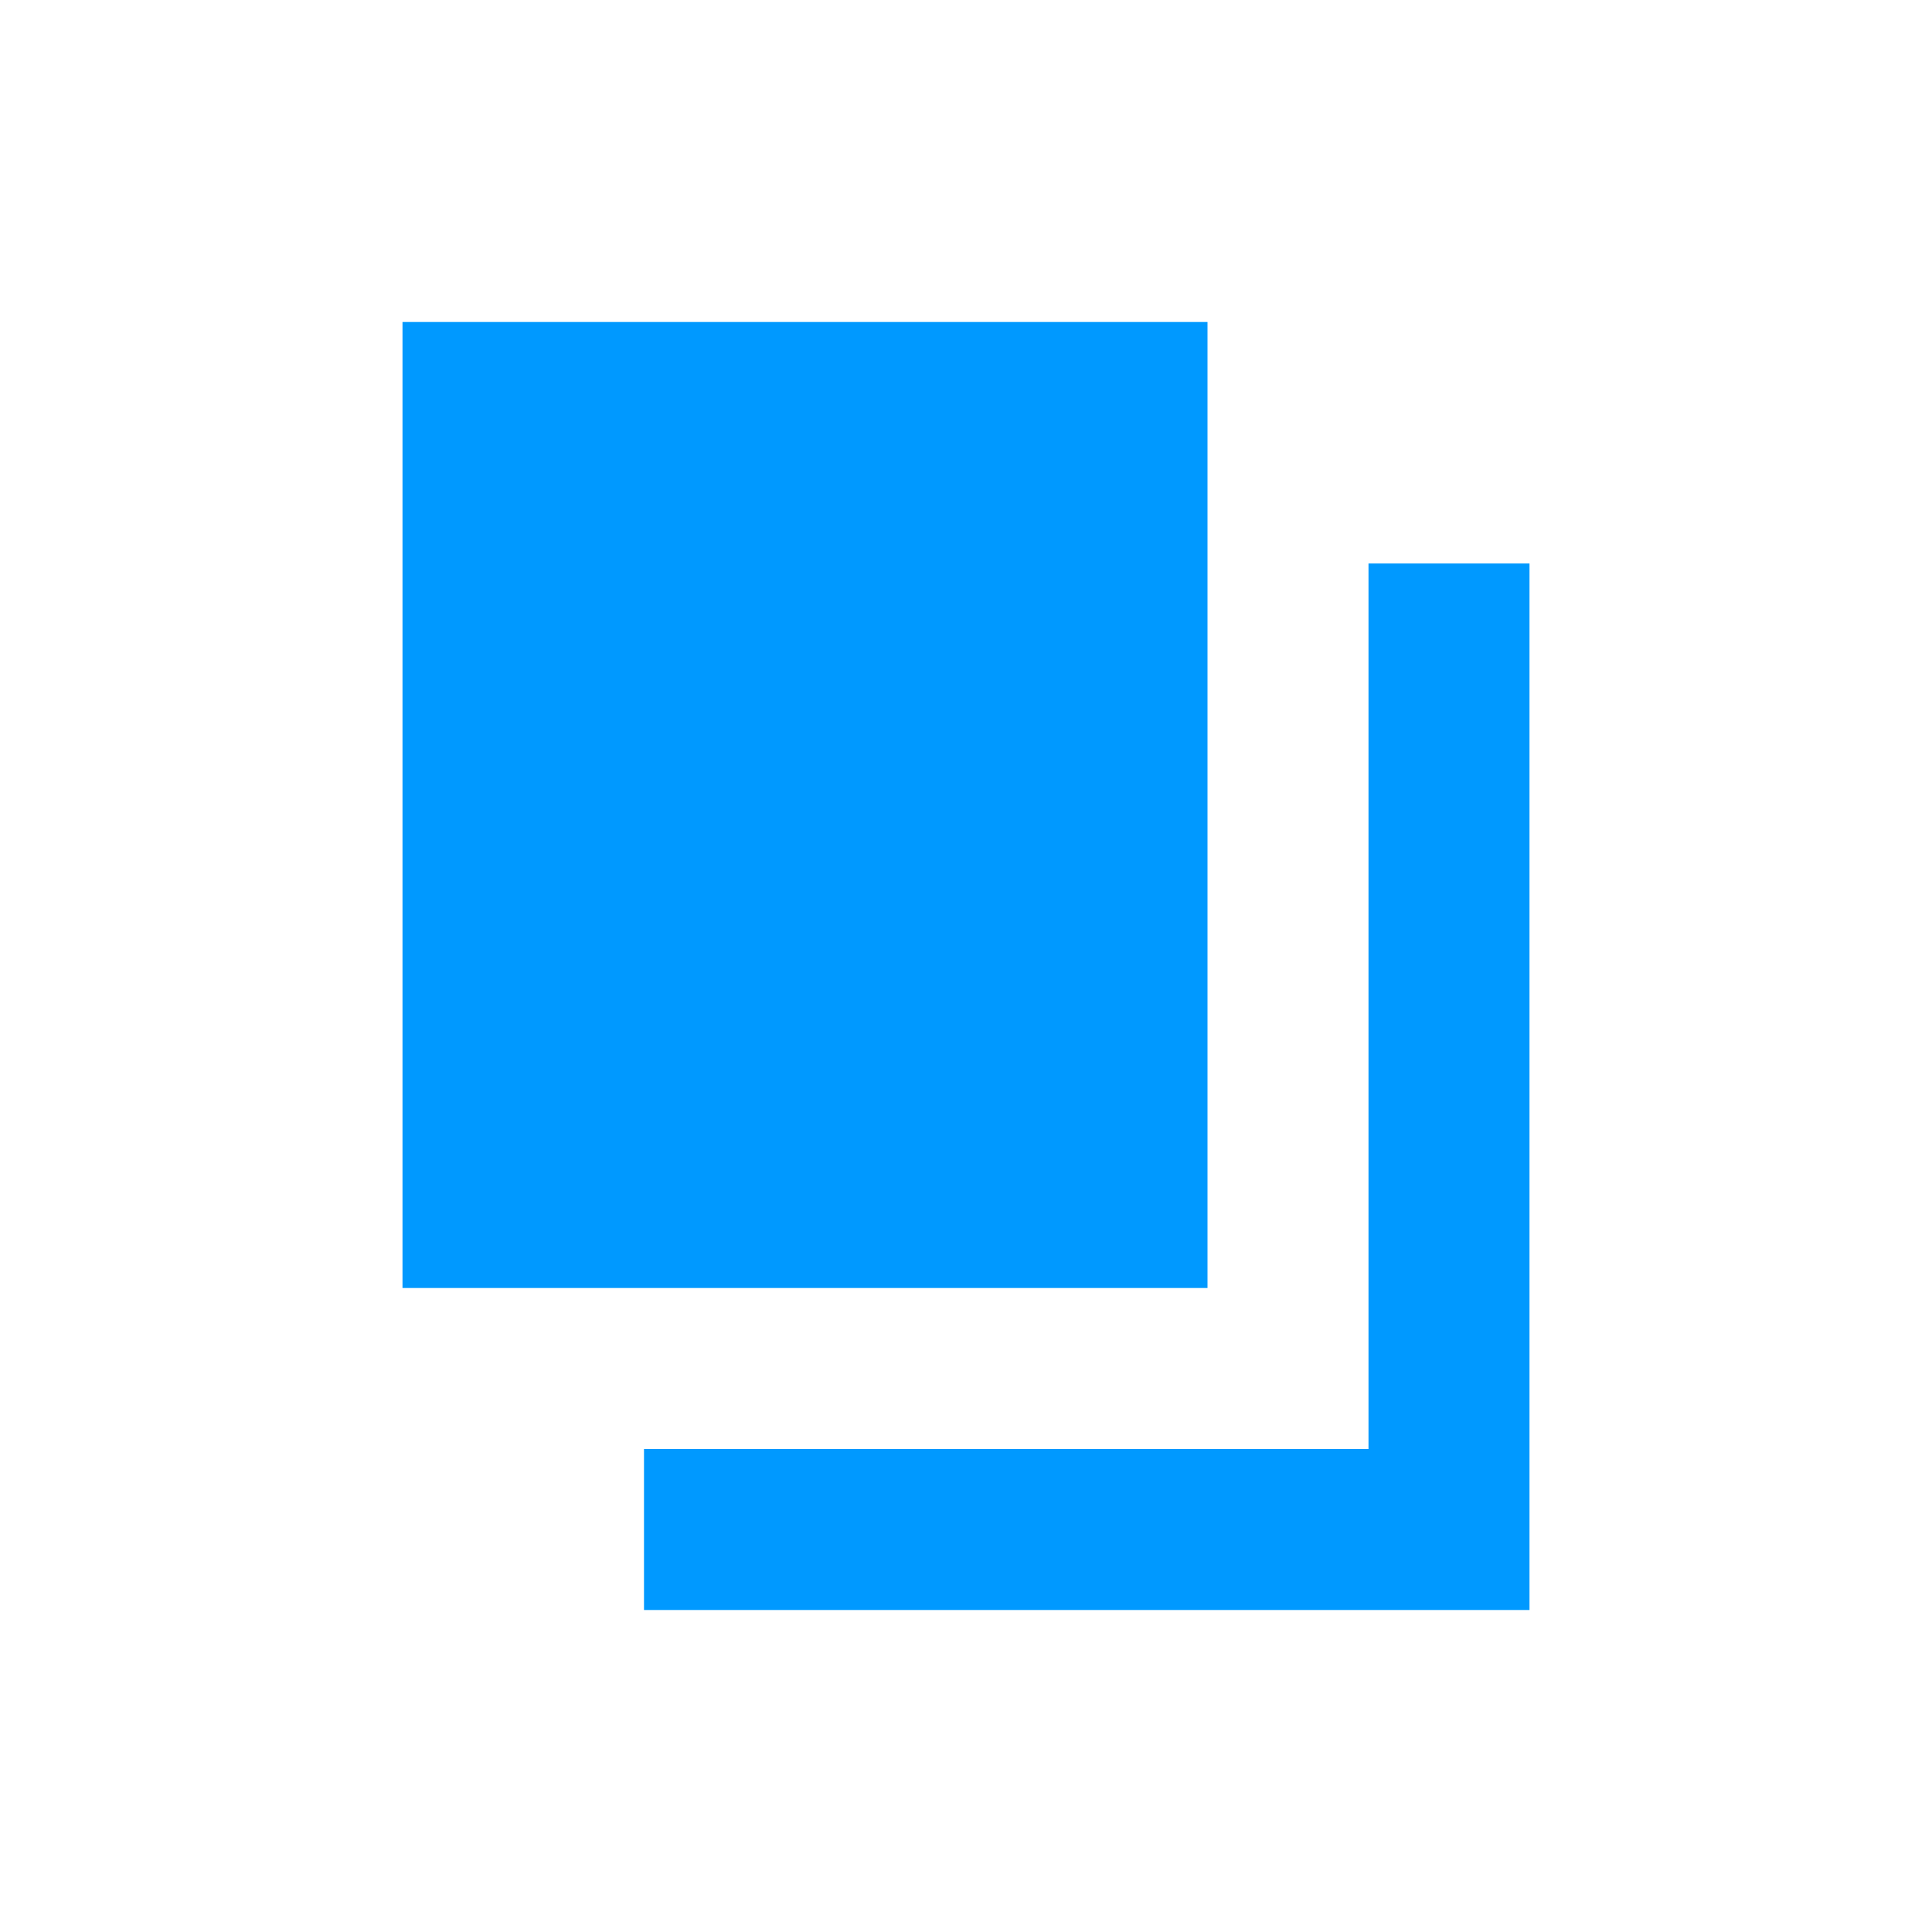
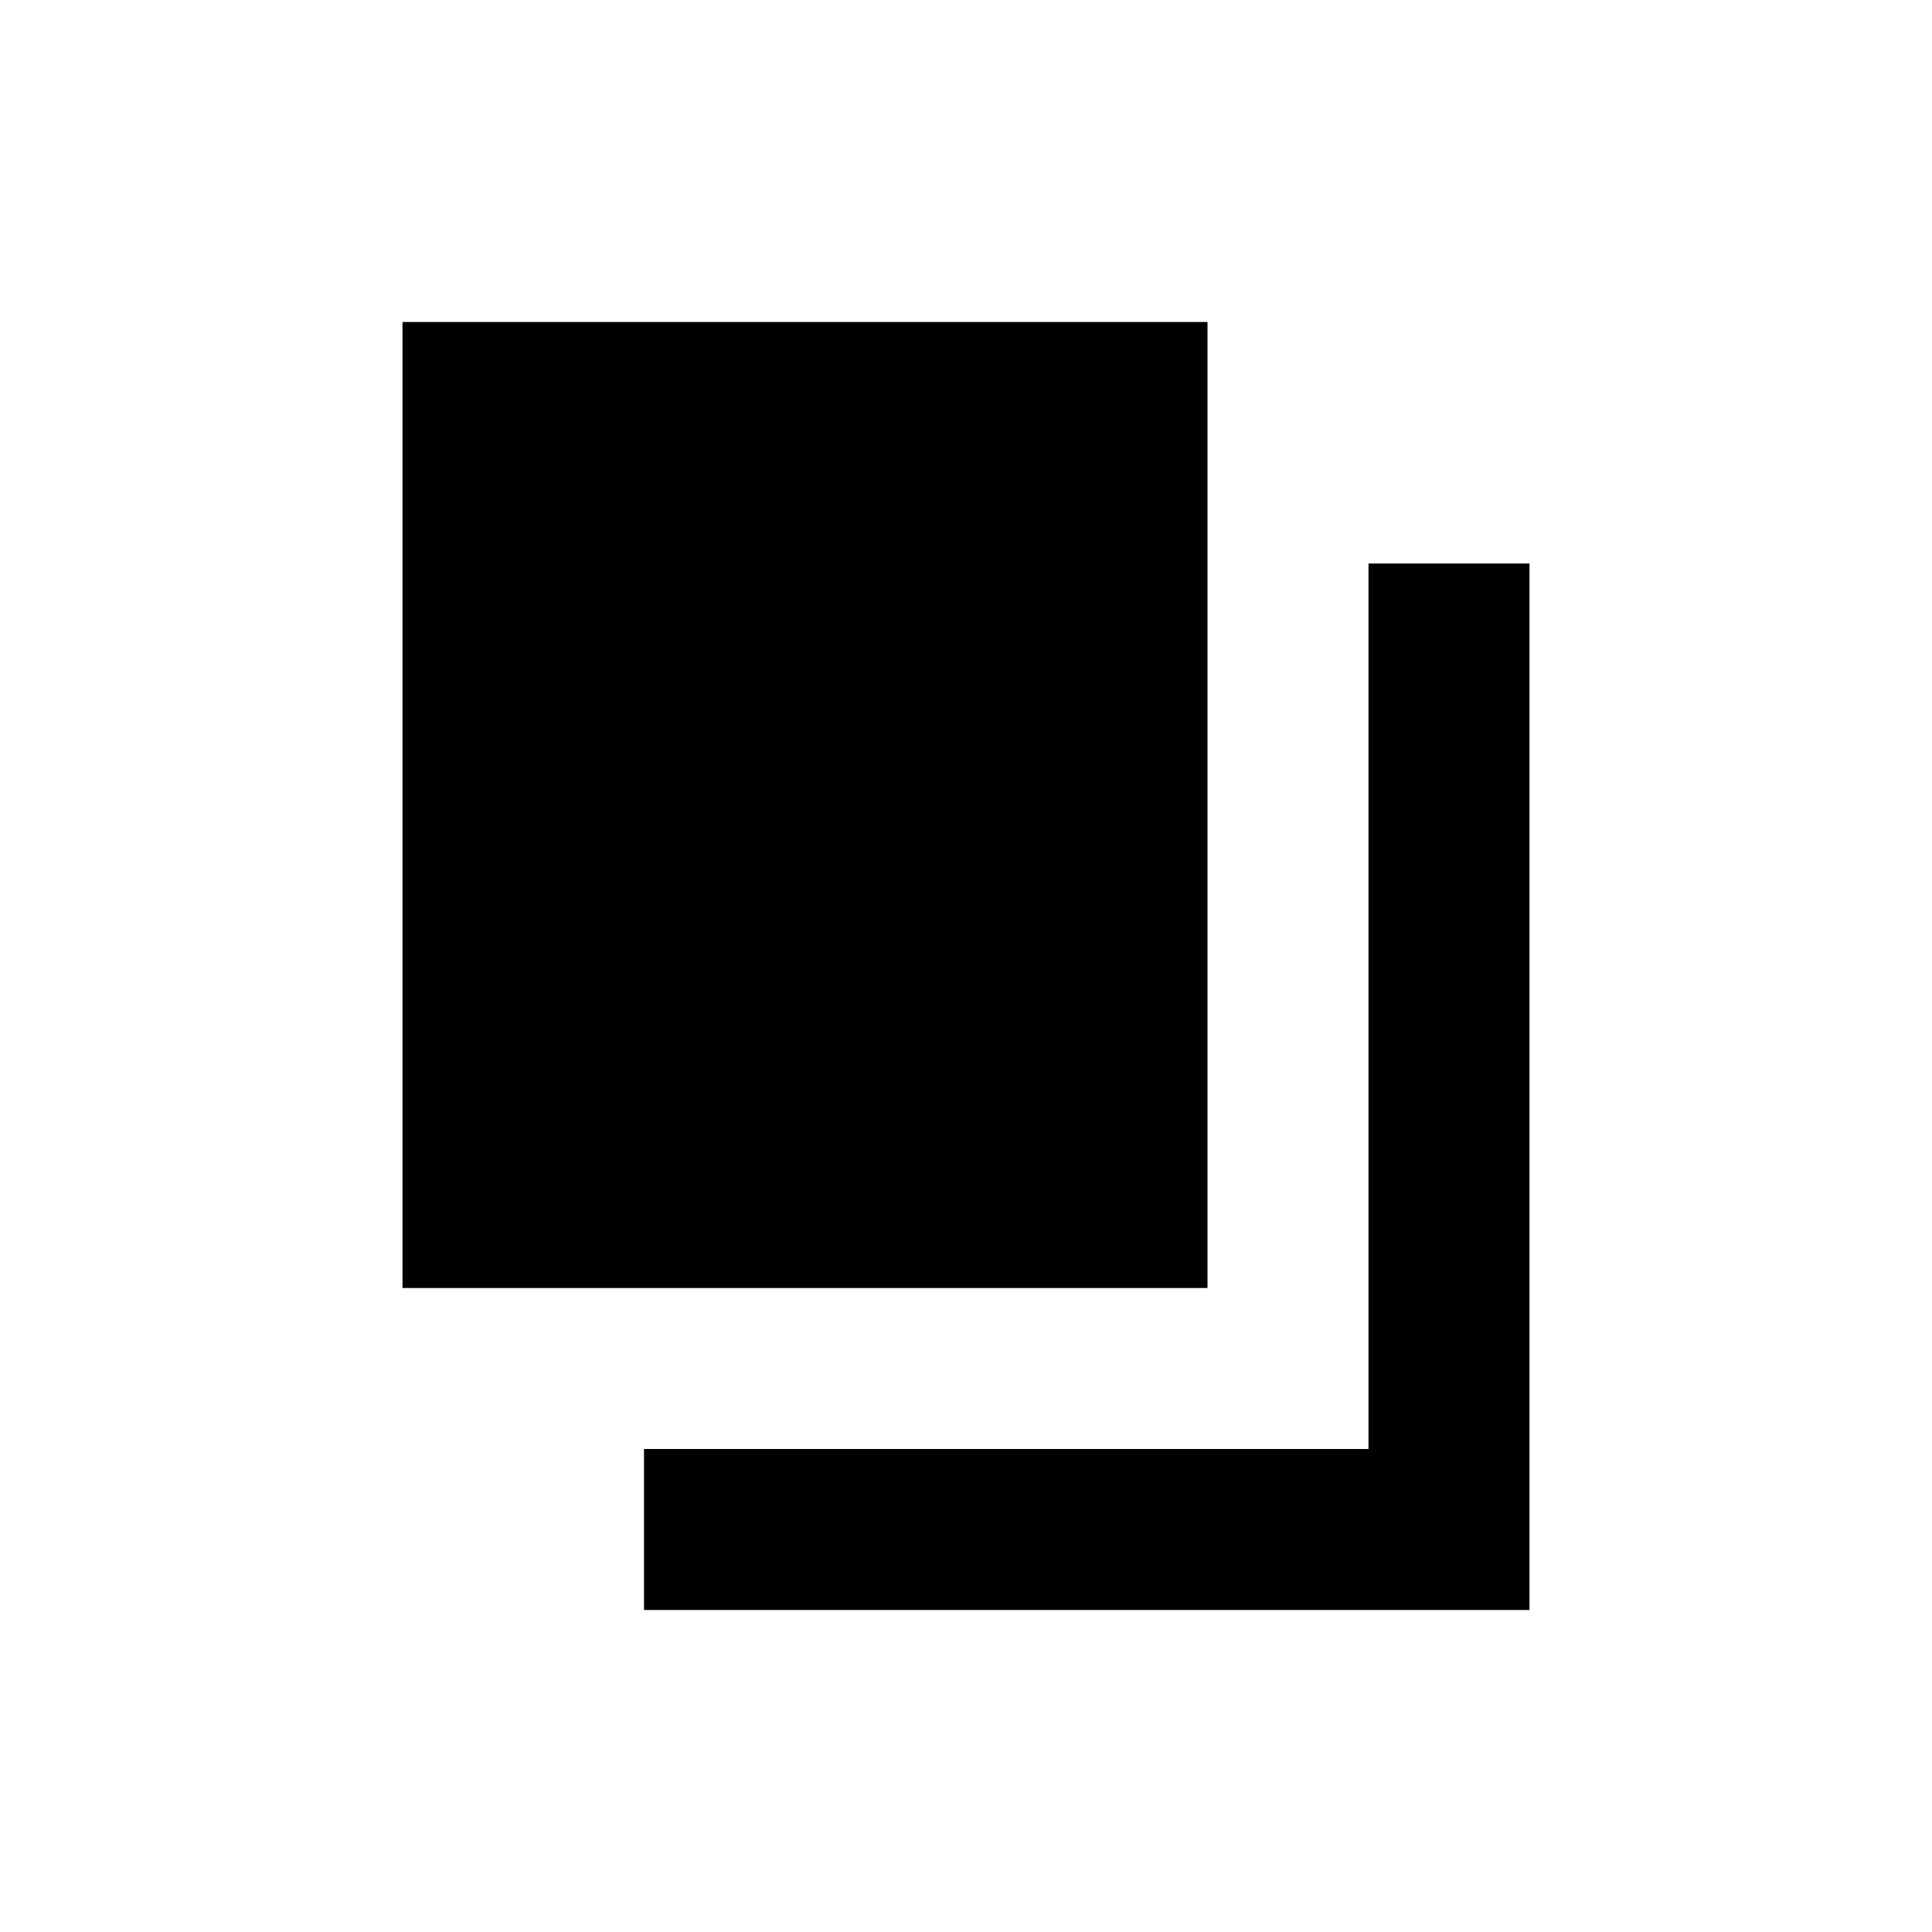
<svg xmlns="http://www.w3.org/2000/svg" width="24" height="24" viewBox="0 0 24 24" fill="none">
-   <path fill-rule="evenodd" clip-rule="evenodd" d="M5 4H15V16H5V4ZM17 7H19V18V20H17H8V18H17V7Z" fill="#0099ff" />
+   <path fill-rule="evenodd" clip-rule="evenodd" d="M5 4H15V16H5V4ZM17 7H19V18V20H17H8V18H17V7Z" fill="black" />
</svg>
